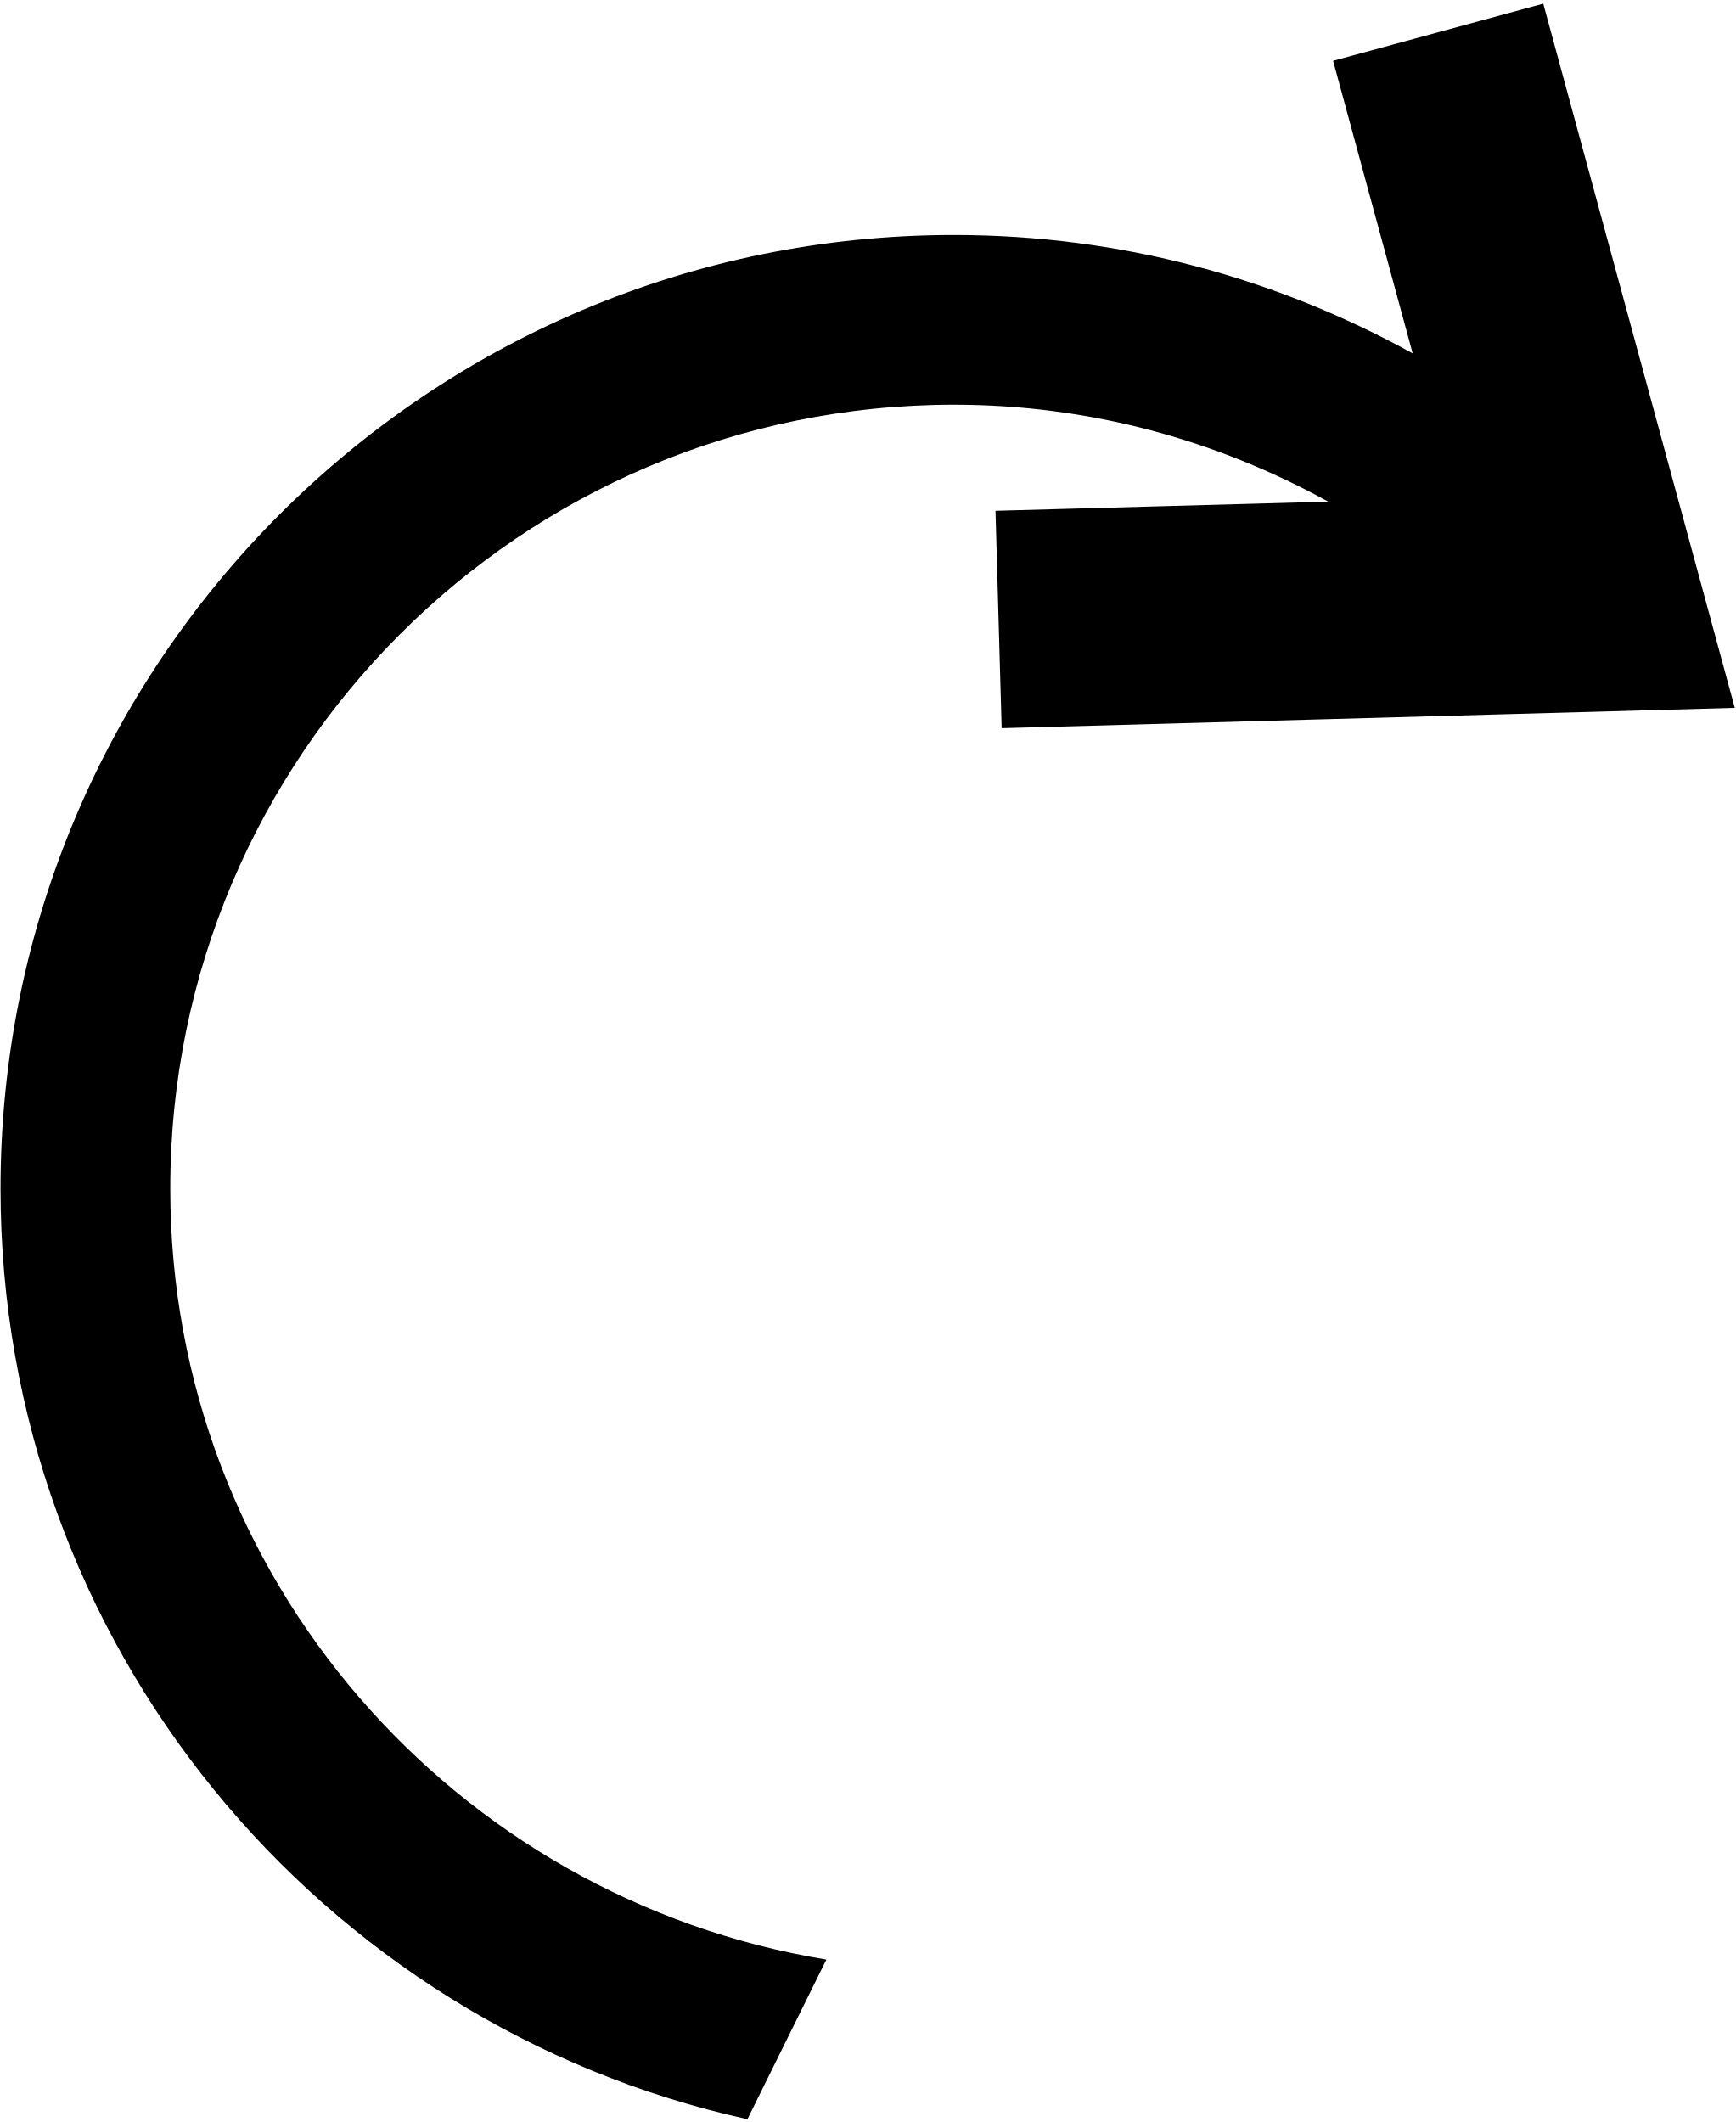
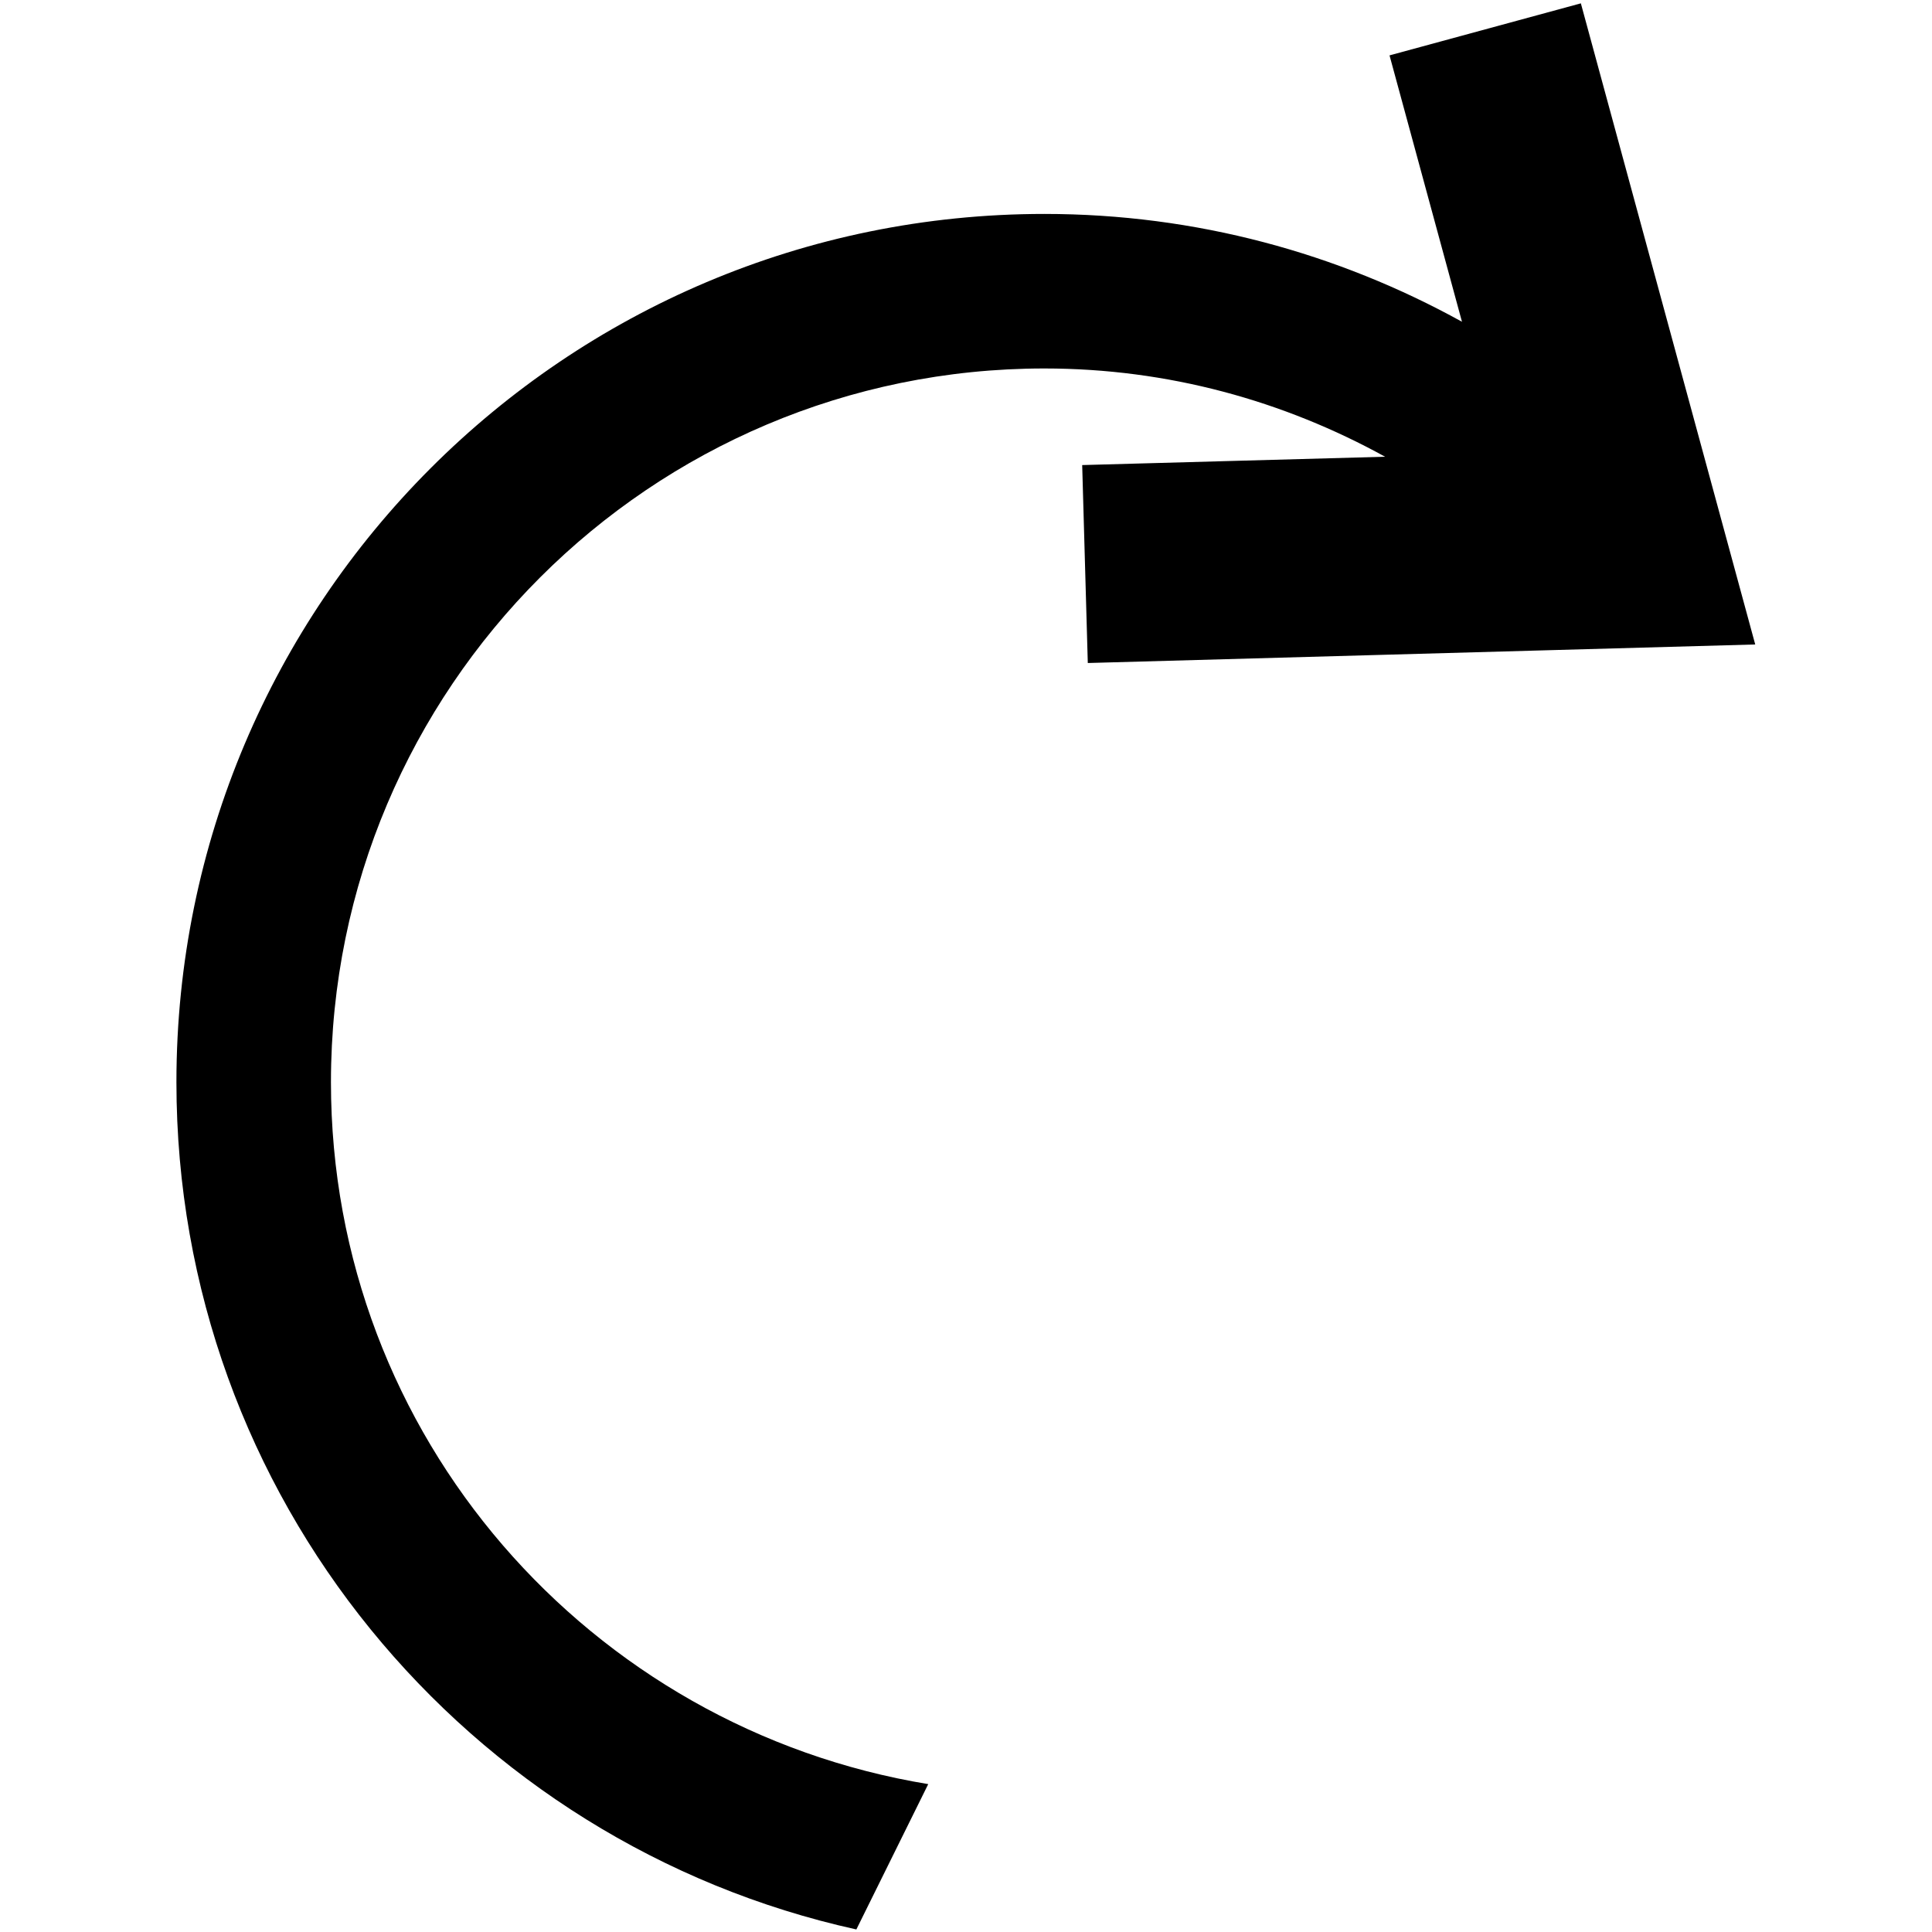
- <svg xmlns="http://www.w3.org/2000/svg" width="100%" height="100%" viewBox="0 0 458 560" version="1.1" xml:space="preserve" style="fill-rule:evenodd;clip-rule:evenodd;stroke-linejoin:round;stroke-miterlimit:2;">
-   <g transform="matrix(1,0,0,1,-14921,-14069)">
-     <g transform="matrix(4.16667,0,0,4.16667,0,0)">
+ <svg xmlns="http://www.w3.org/2000/svg" width="100%" height="100%" viewBox="0 0 560 560" version="1.1" xml:space="preserve" style="fill-rule:evenodd;clip-rule:evenodd;stroke-linejoin:round;stroke-miterlimit:2;">
+   <g transform="matrix(4.16667,0,0,4.16667,-14870,-14069)">
+     <g>
      <path d="M3678.77,3376.79L3665.46,3380.41L3670.5,3398.94C3661.88,3394.18 3652.01,3391.44 3641.45,3391.44C3608.09,3391.44 3581.07,3418.49 3581.07,3451.84C3581.07,3480.69 3601.3,3504.81 3628.37,3510.78L3633.37,3500.67C3609.84,3496.8 3591.82,3476.49 3591.82,3451.84C3591.82,3424.42 3614.06,3402.19 3641.45,3402.19C3650.07,3402.19 3658.11,3404.45 3665.15,3408.33L3644.08,3408.91L3644.47,3422.68L3690.9,3421.39L3678.77,3376.79Z" style="fill-rule:nonzero;" />
    </g>
  </g>
</svg>
